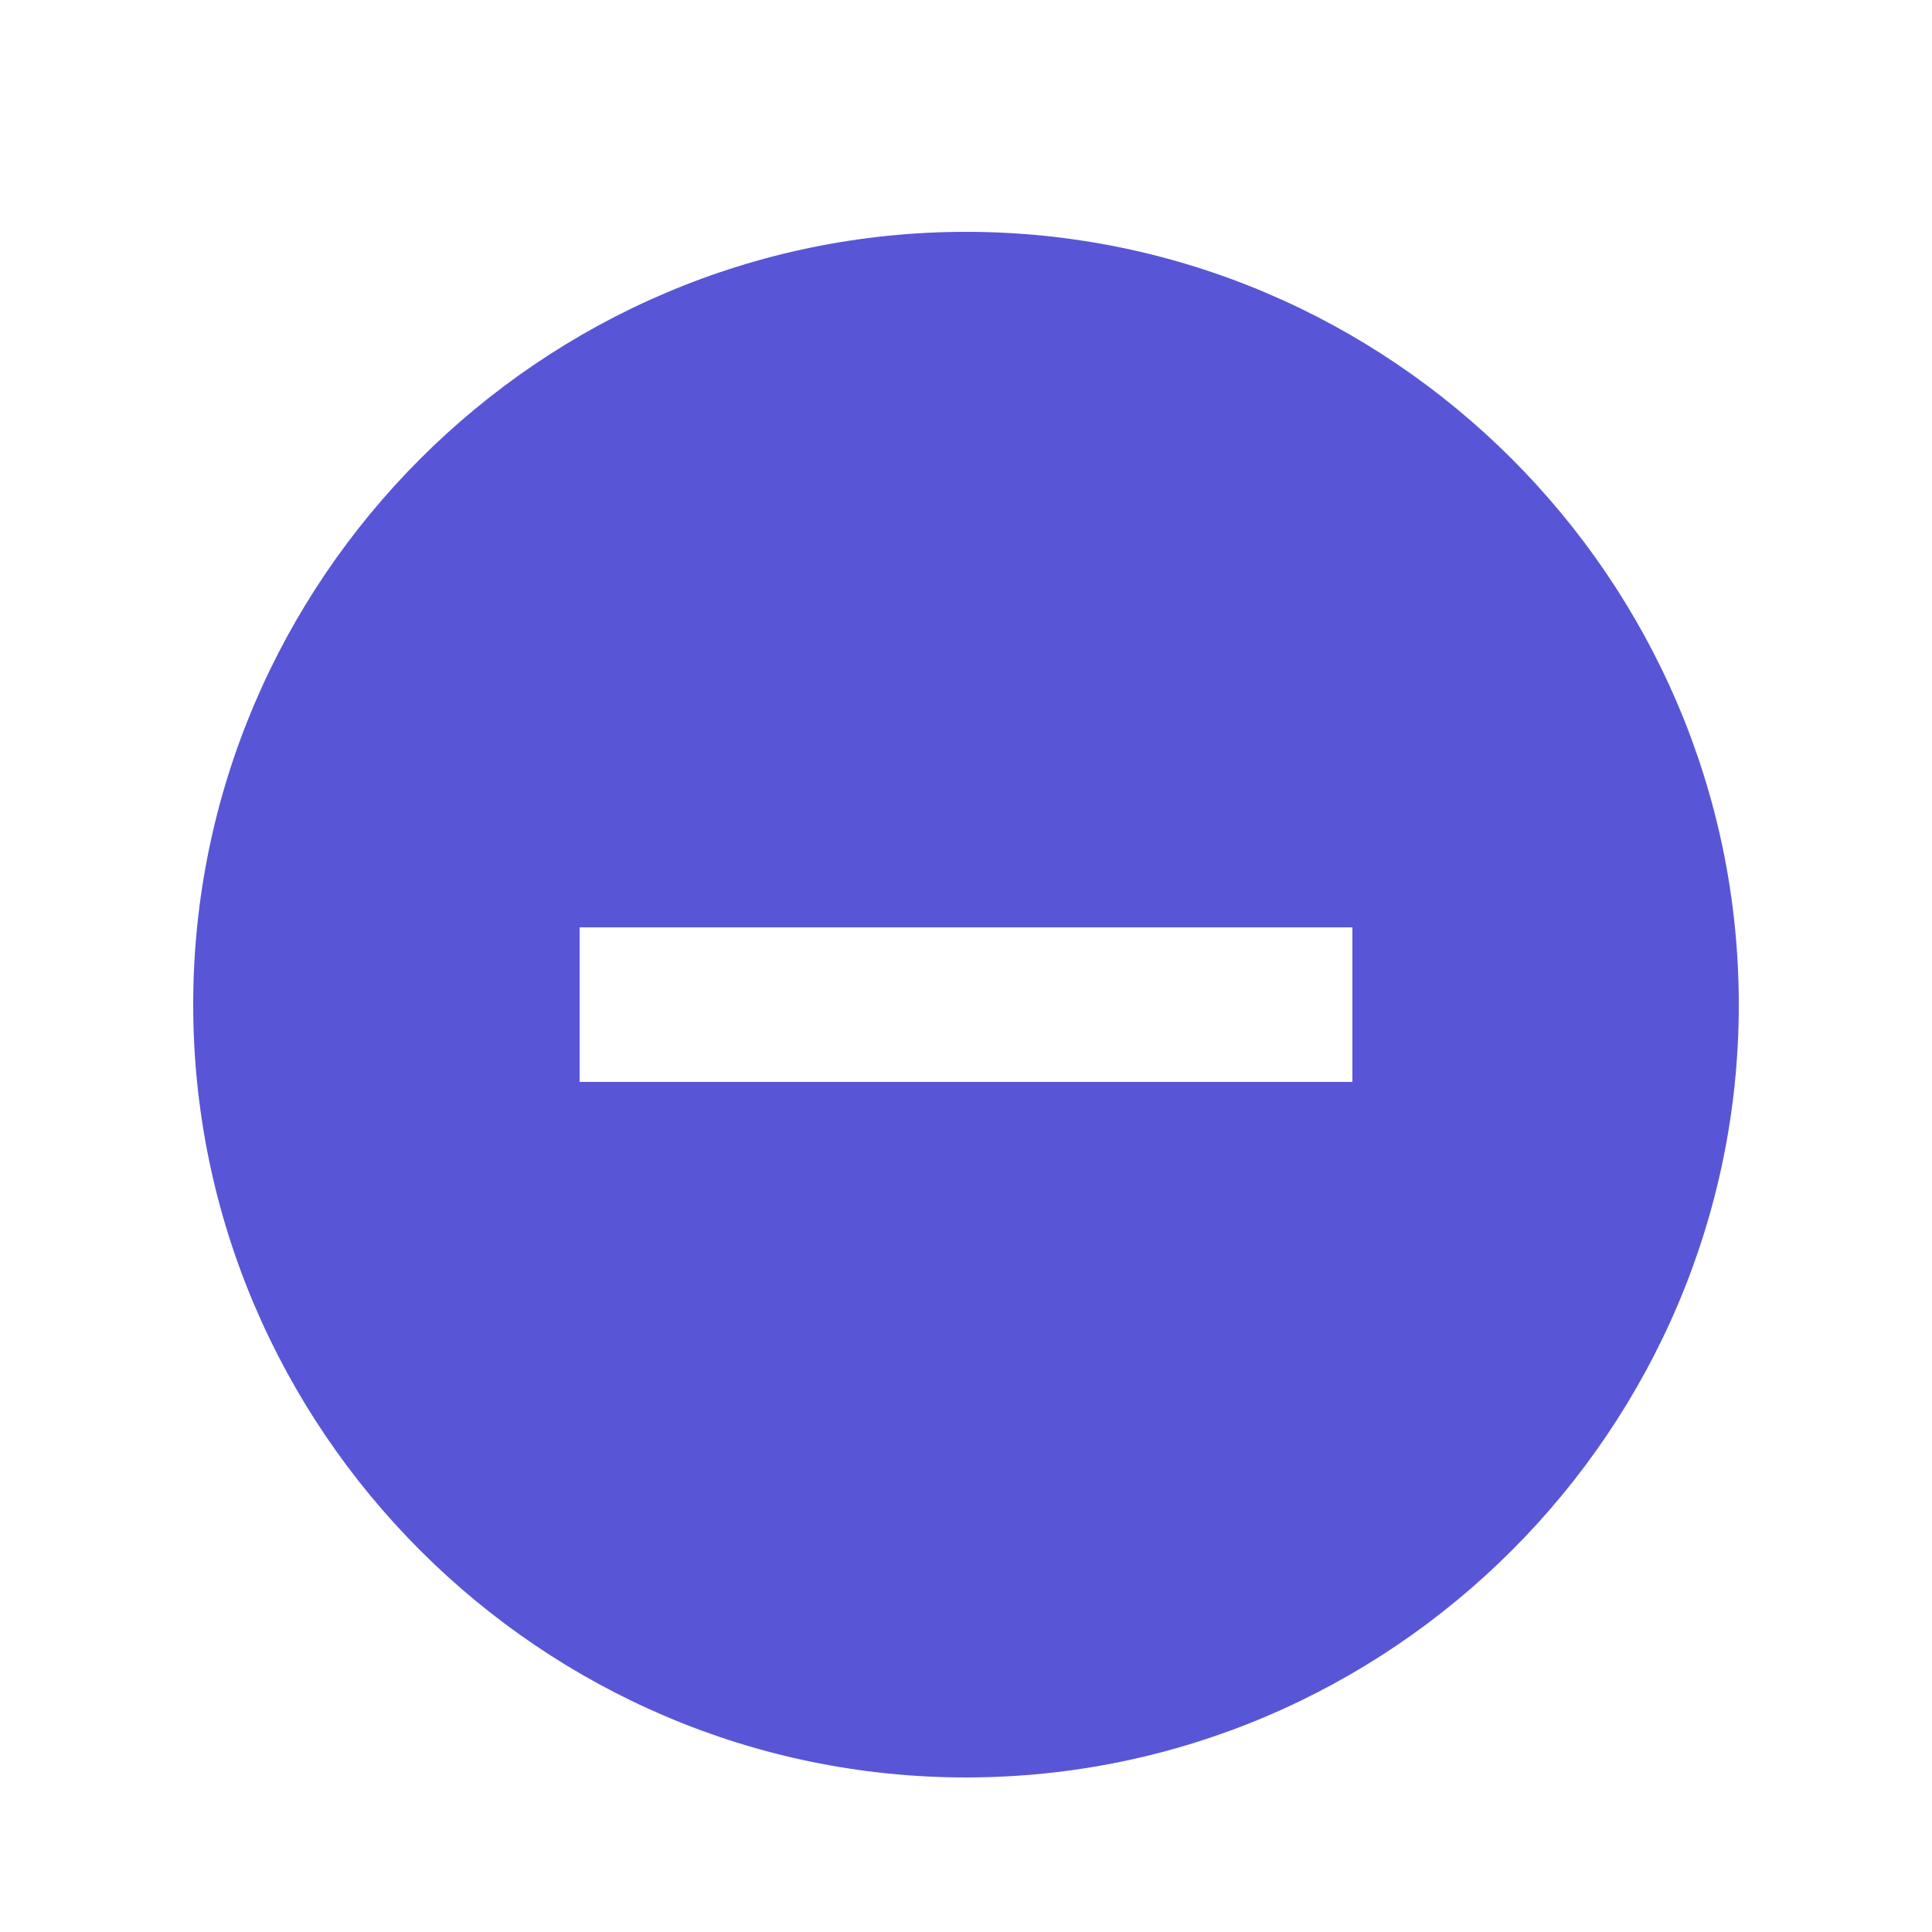
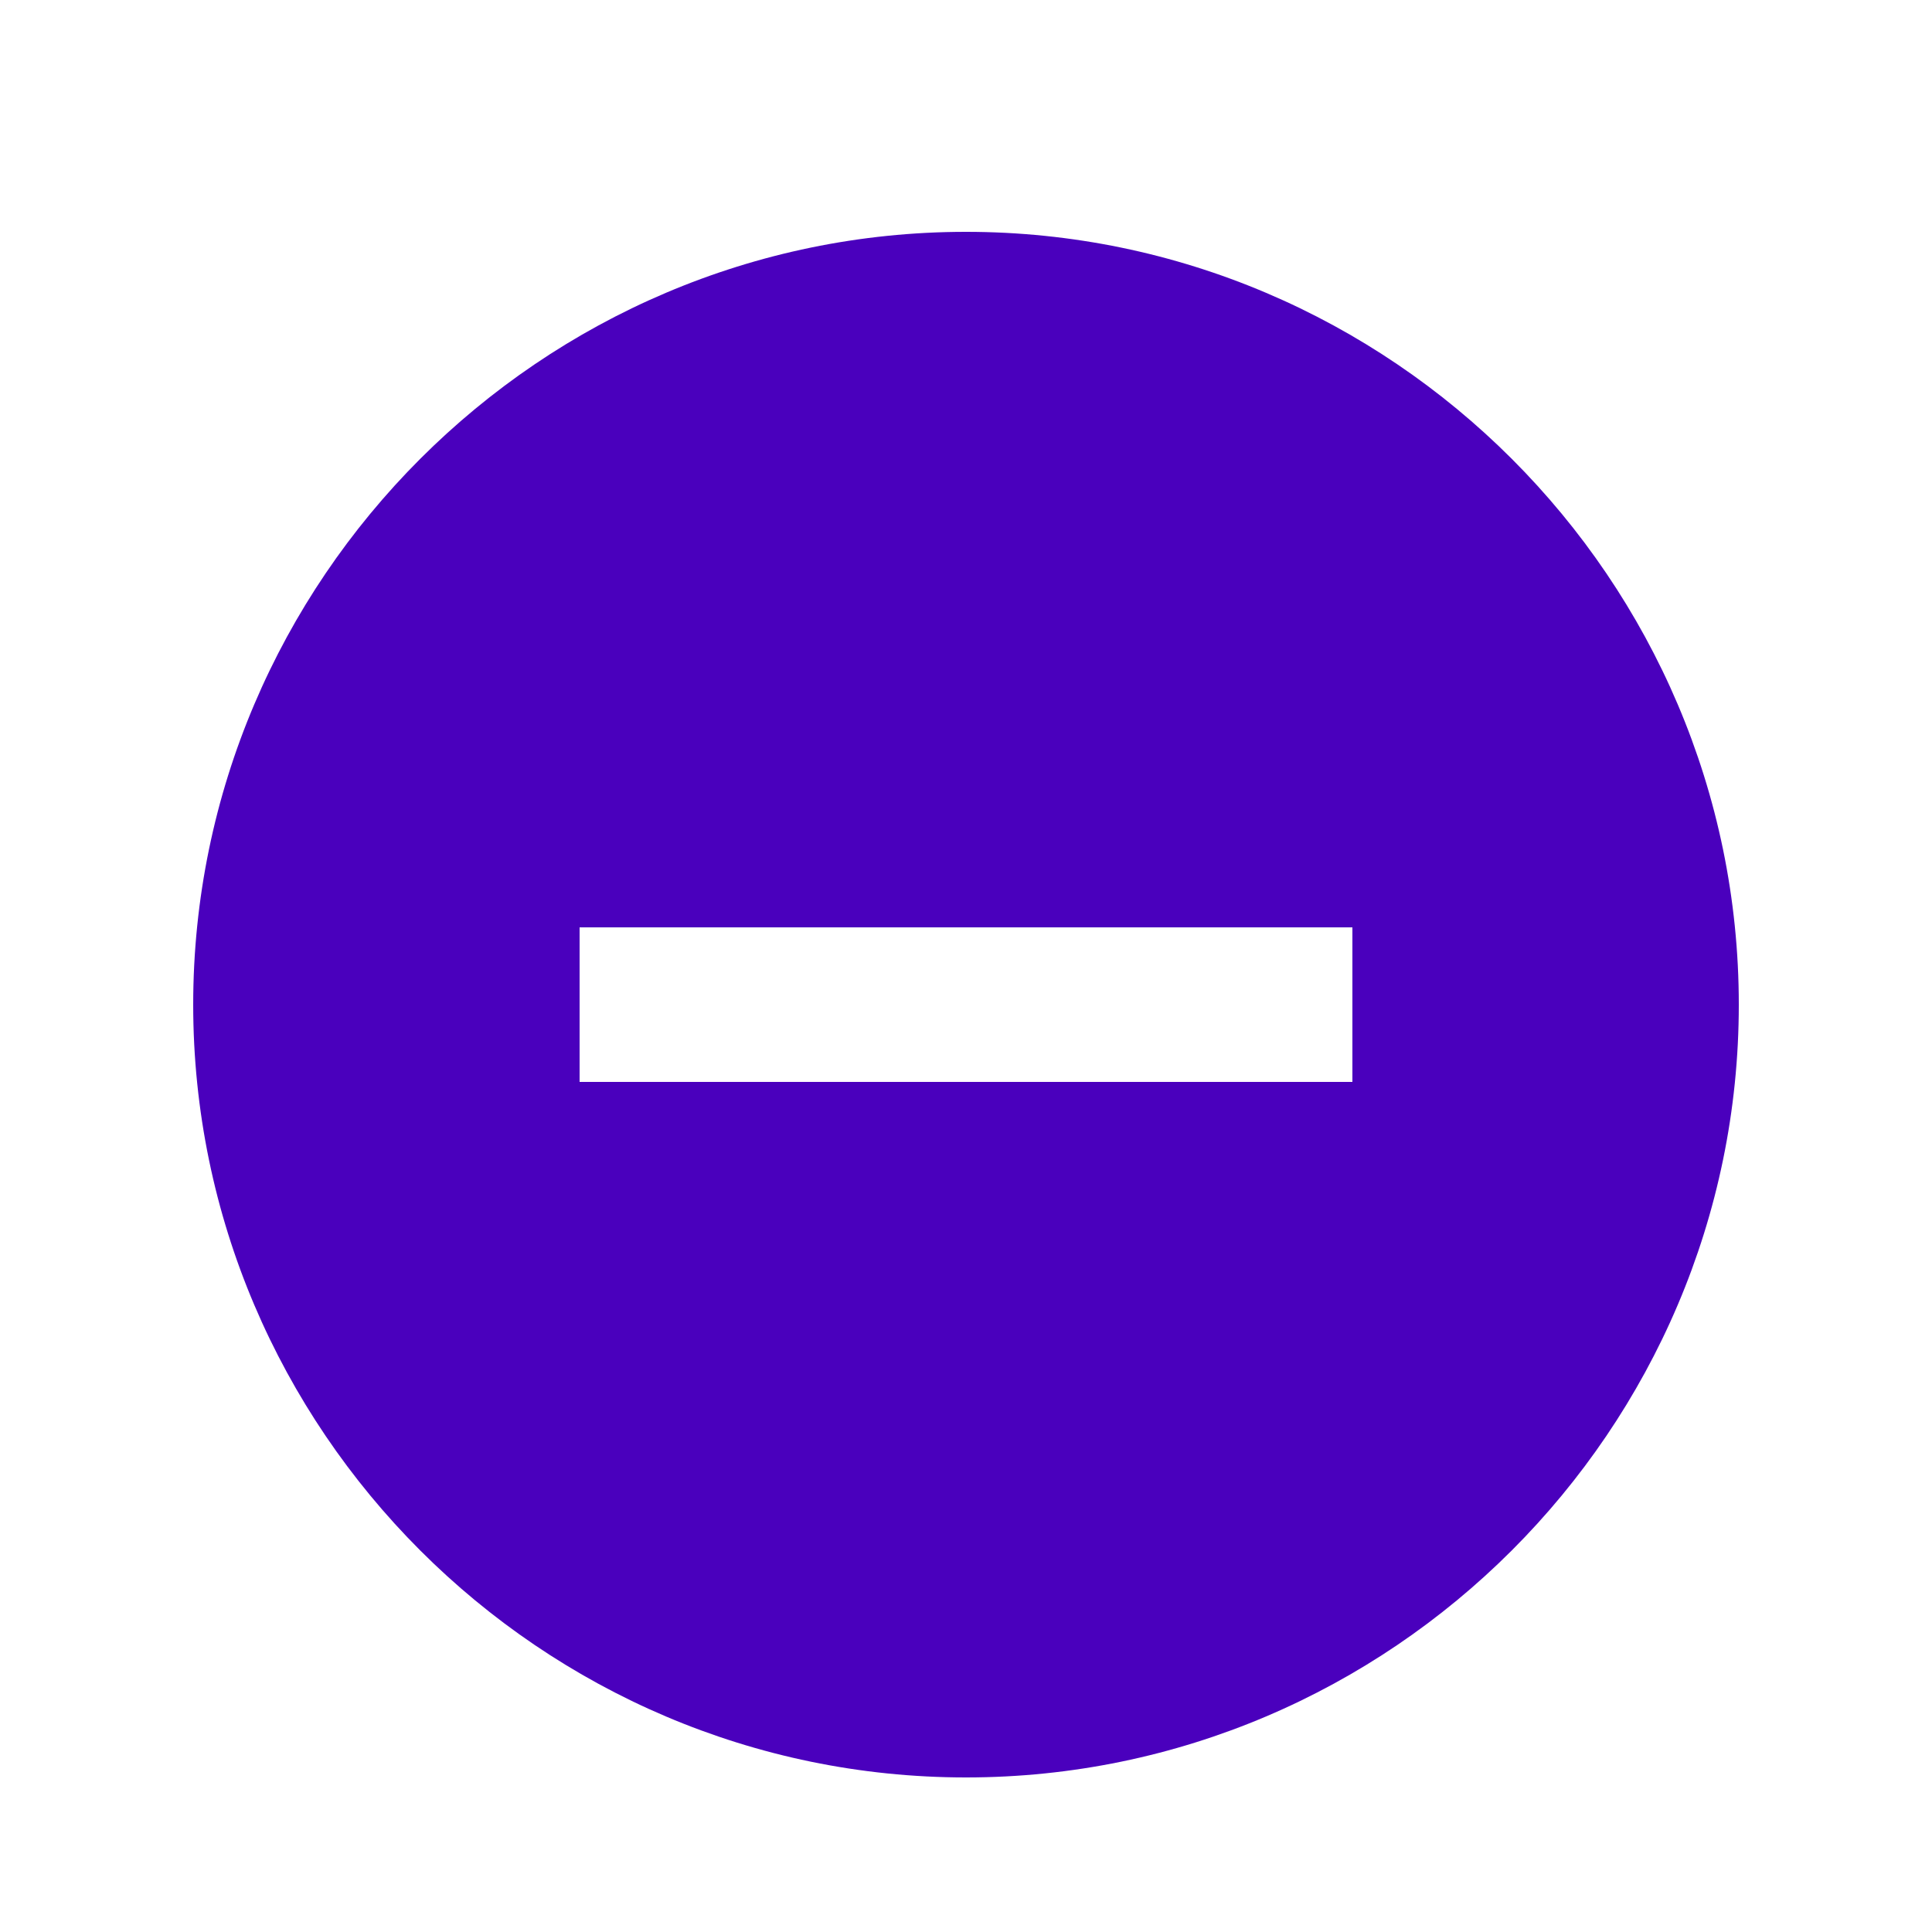
<svg xmlns="http://www.w3.org/2000/svg" version="1.1" id="Layer_1" x="0px" y="0px" viewBox="0 0 25 25" style="enable-background:new 0 0 25 25;" xml:space="preserve">
  <style type="text/css">
- 	.st0{fill-rule:evenodd;clip-rule:evenodd;fill:#5856D6;}
+ 	.st0{fill-rule:evenodd;clip-rule:evenodd;fill:#4A00BD;}
</style>
  <g id="Symbols">
    <g id="ic_promo-selected" transform="translate(-224, -2)">
      <g id="Group-2">
        <g id="Group">
          <g transform="translate(222, 0)">
            <path id="ic_remove_circle" class="st0" d="M14.5,5C9,5,4.5,9.5,4.5,15s4.5,10,10,10s10-4.5,10-10S20,5,14.5,5L14.5,5z        M19.5,16h-10v-2h10V16L19.5,16z" />
          </g>
        </g>
      </g>
    </g>
  </g>
</svg>
